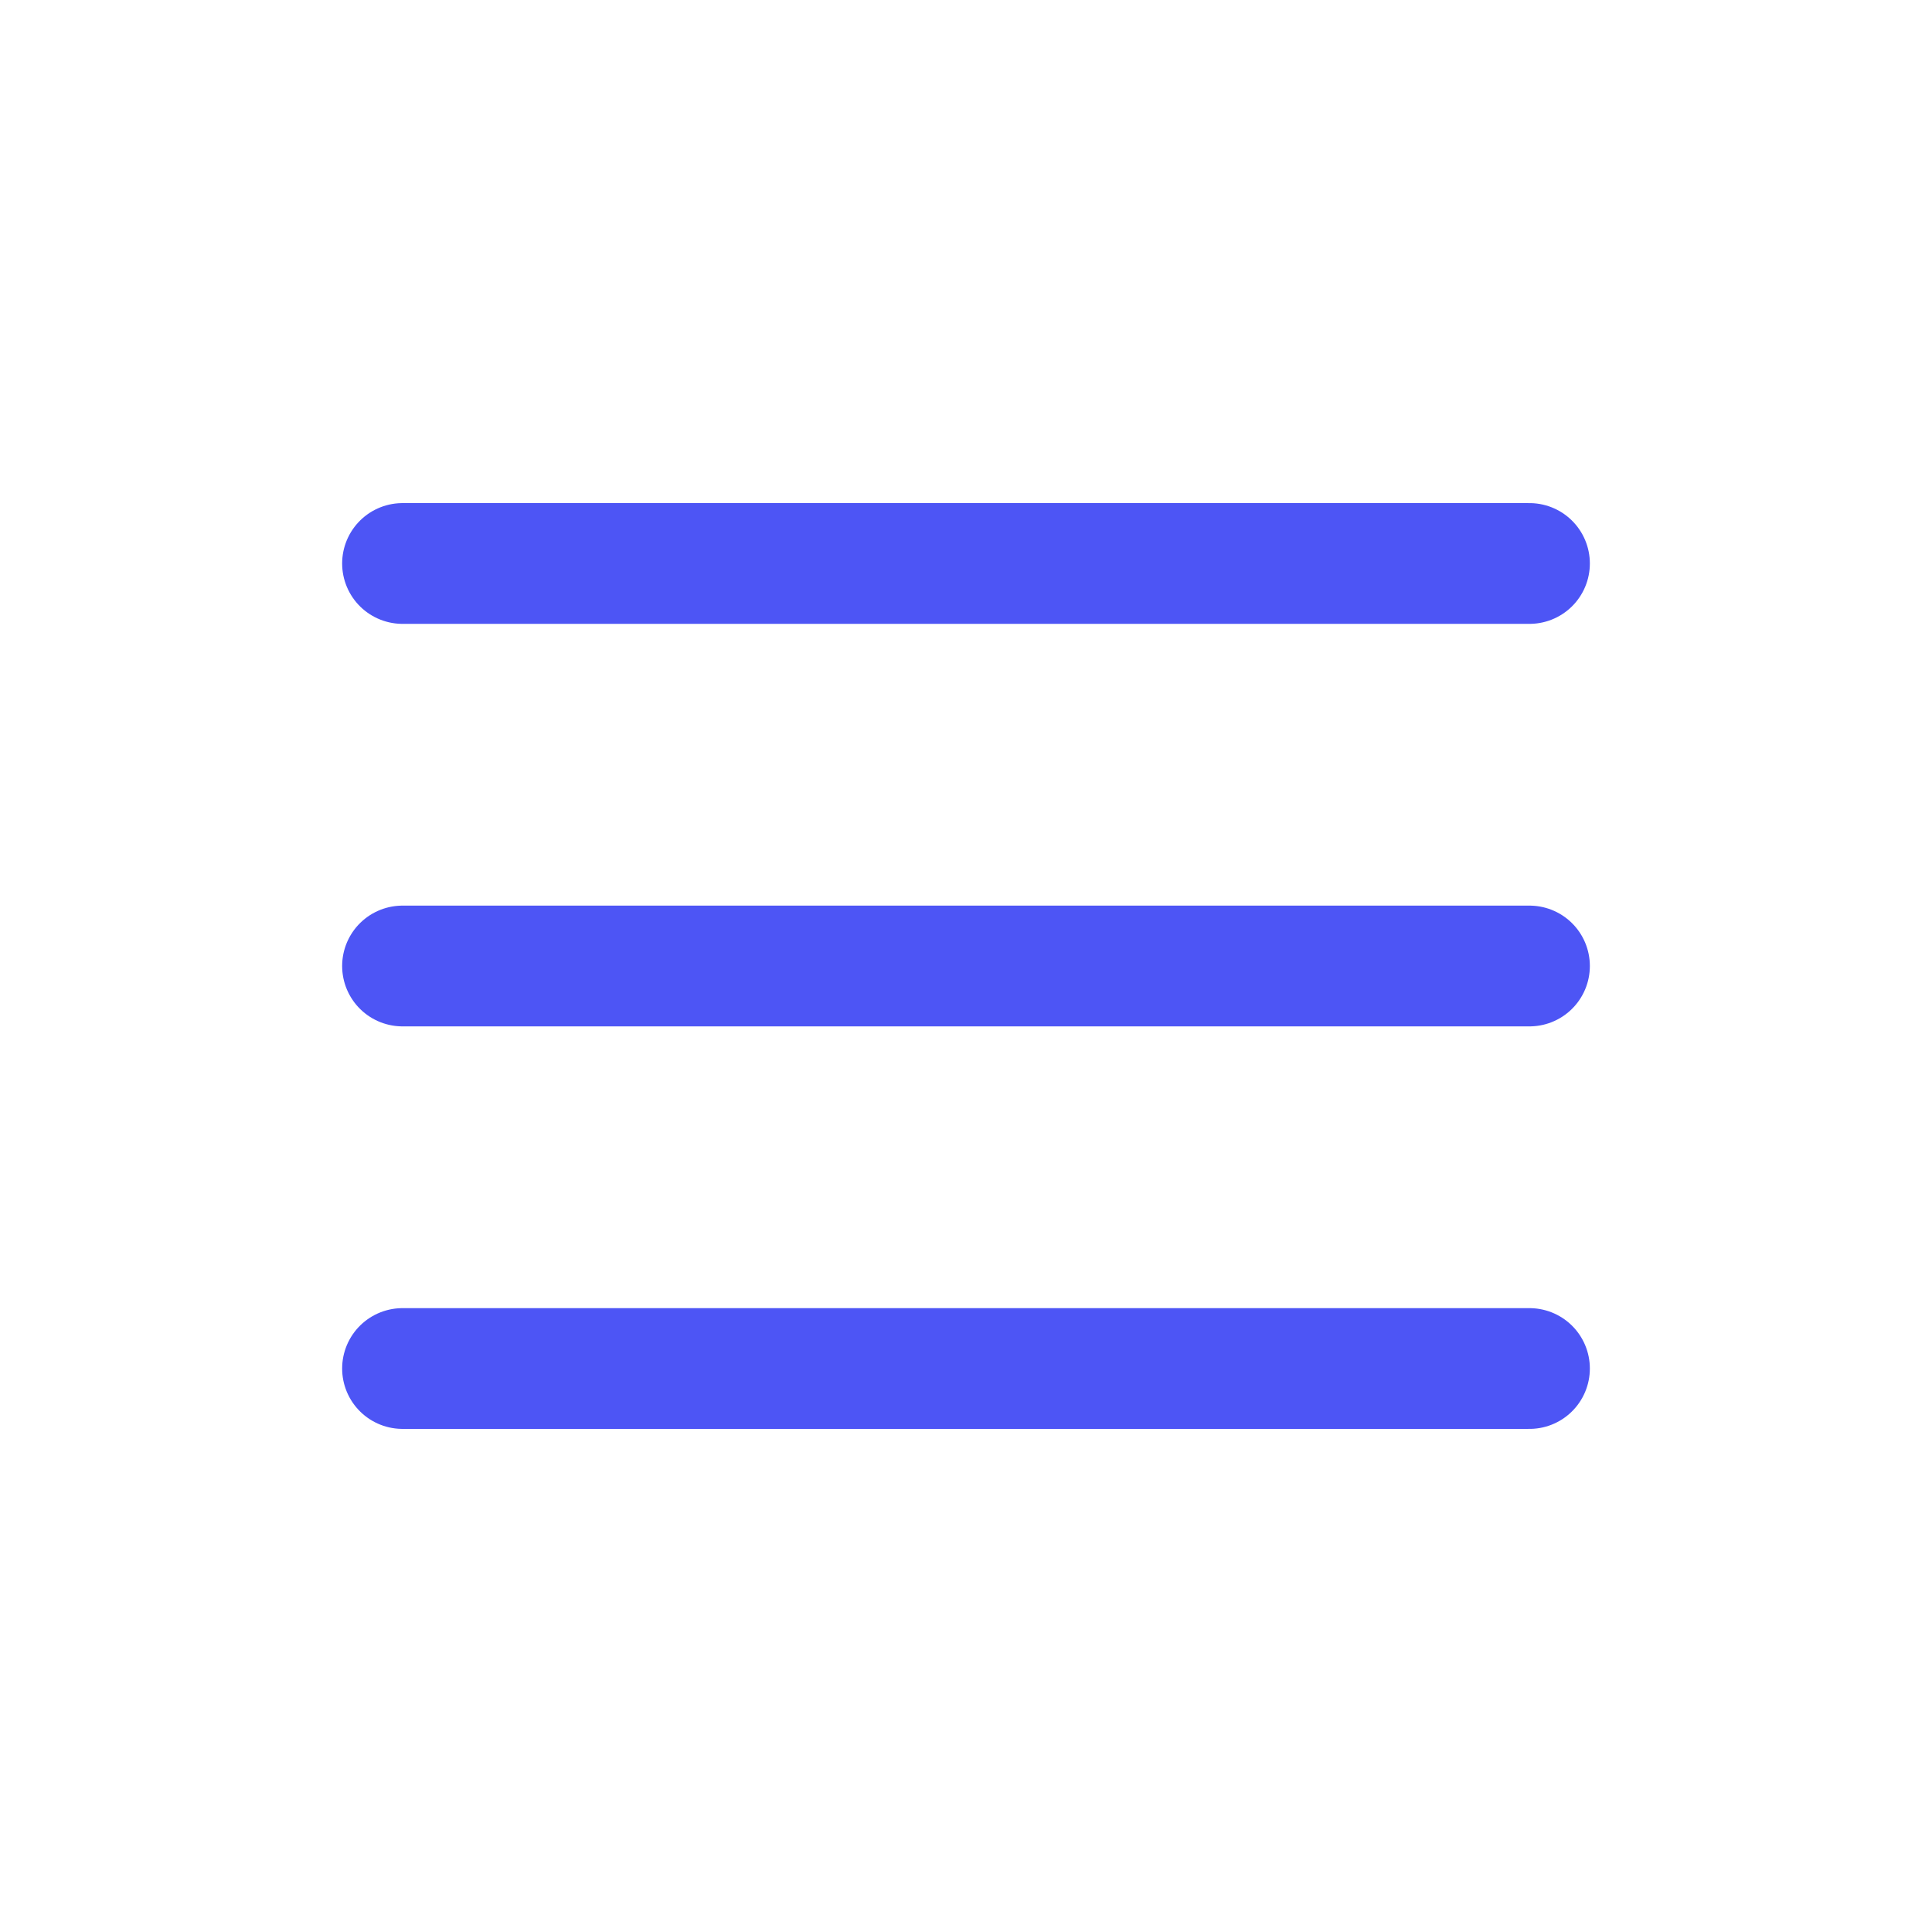
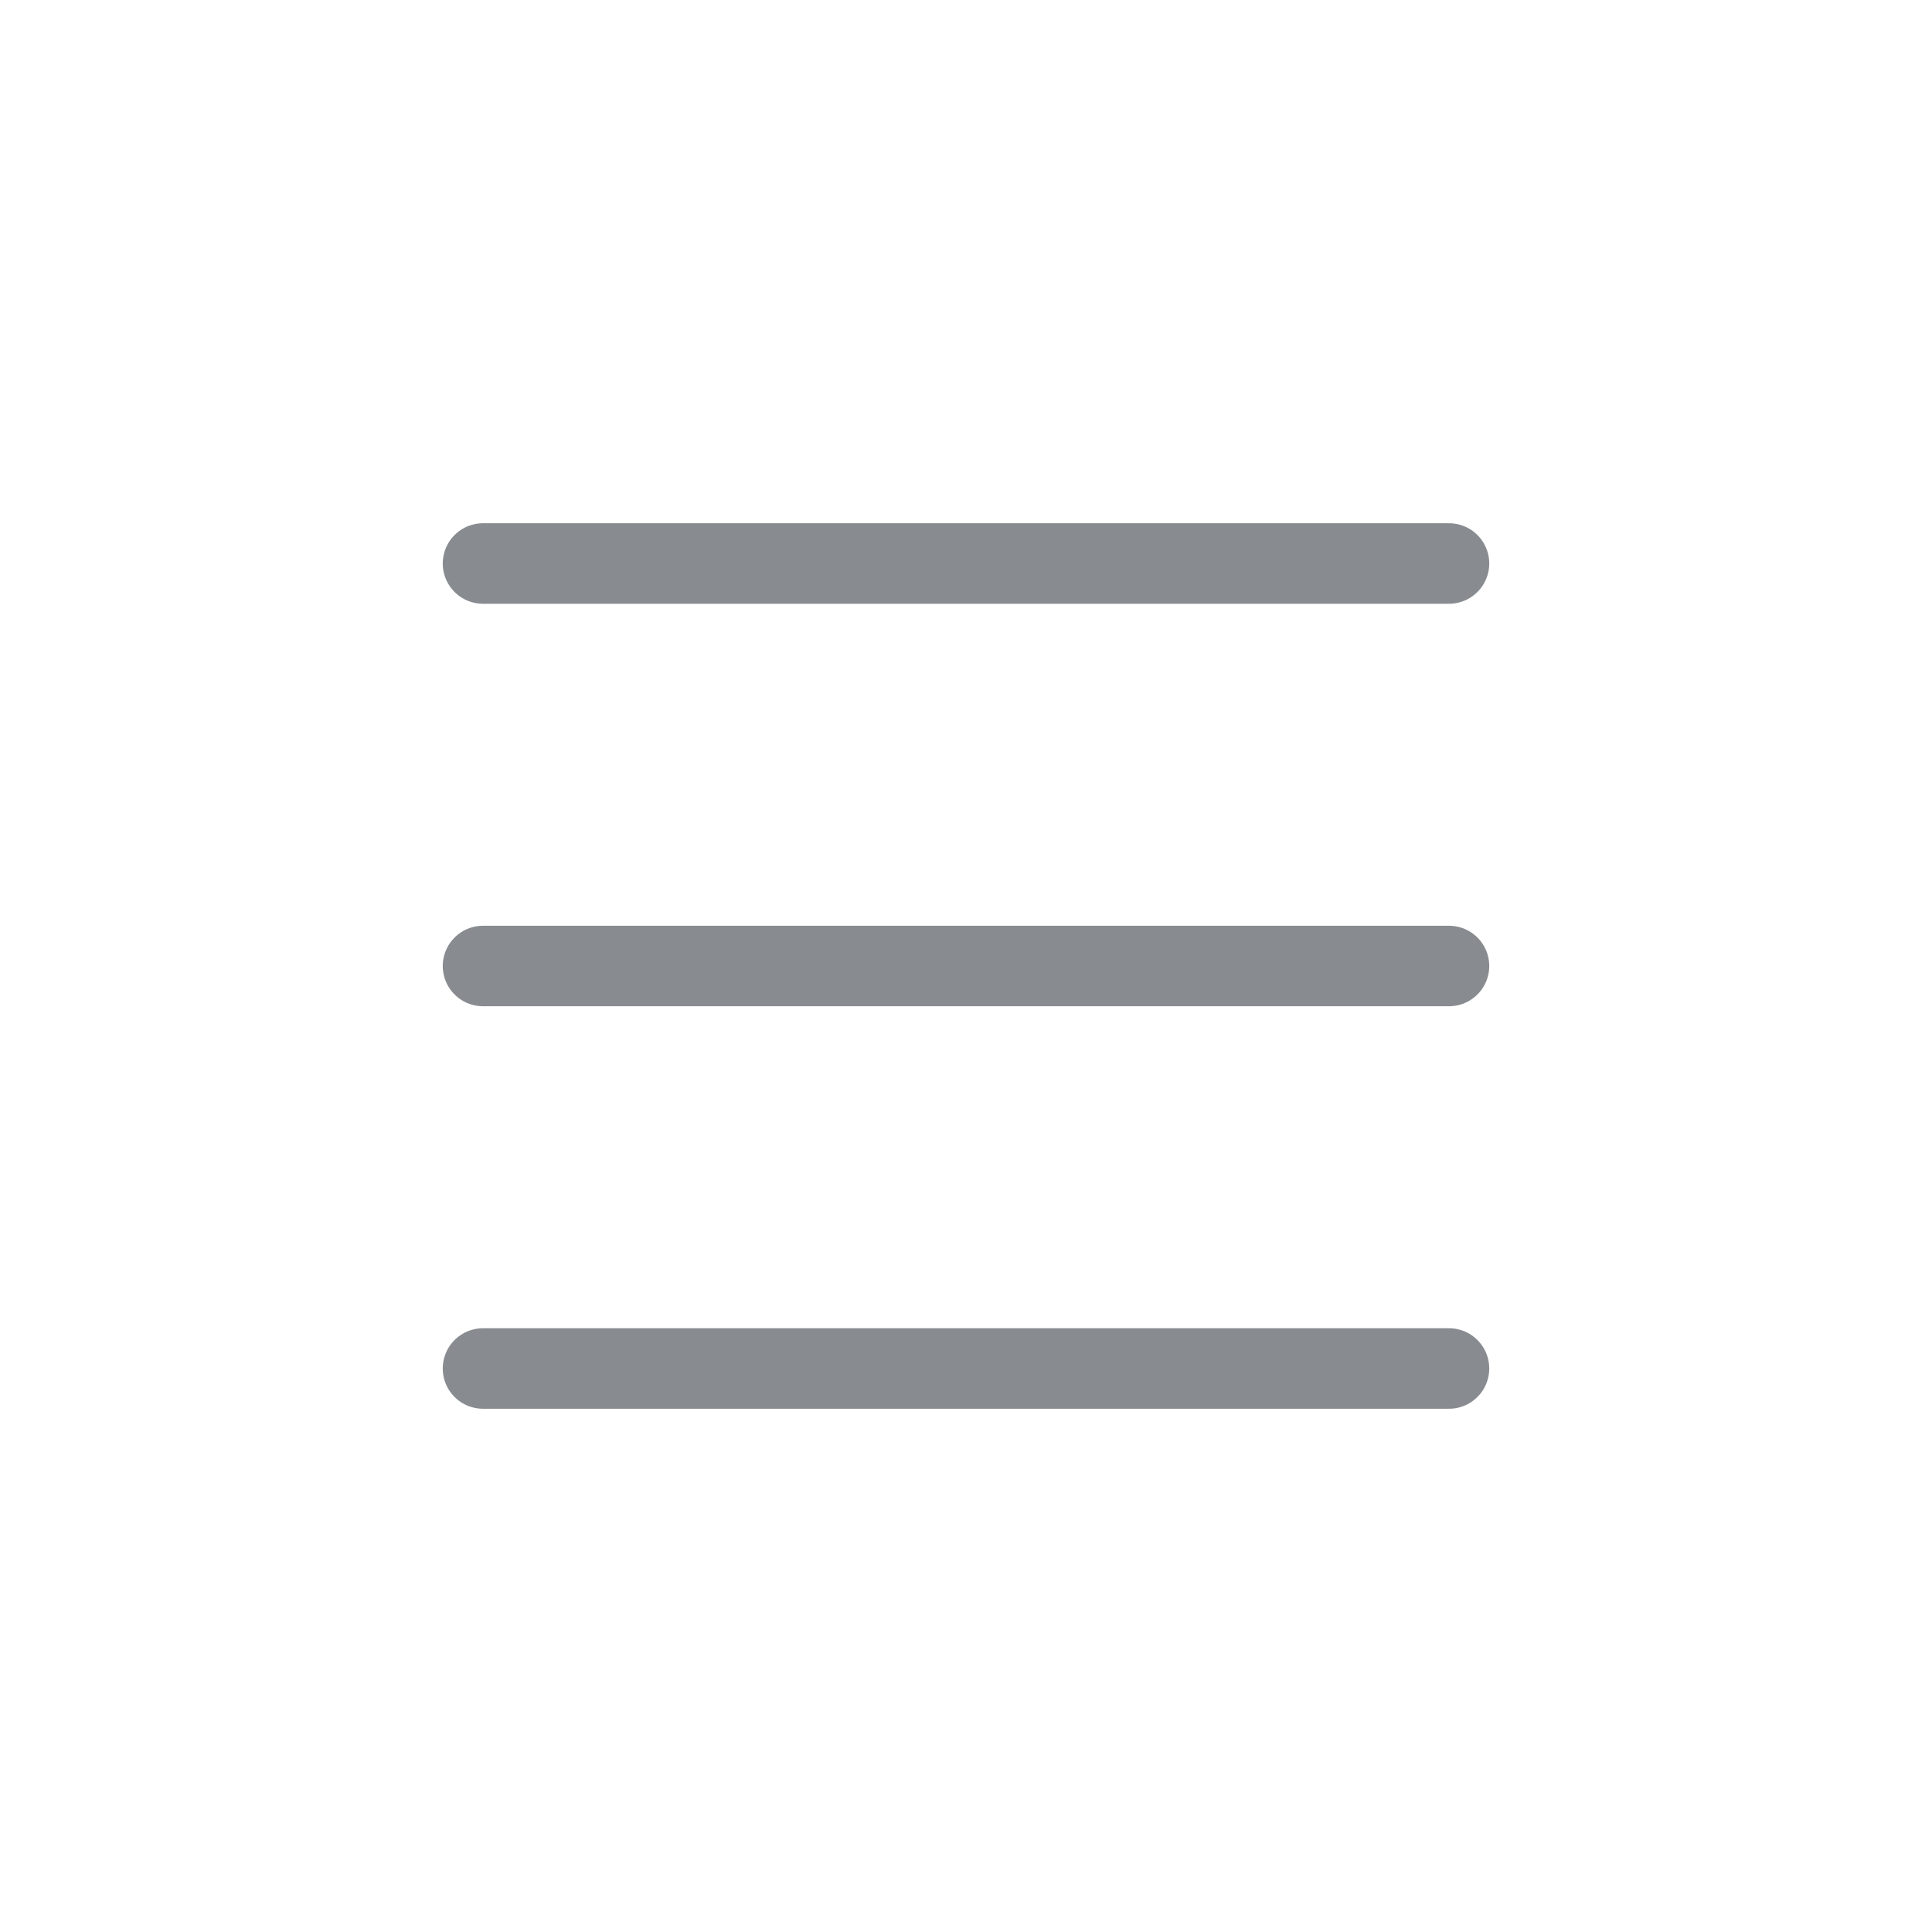
- <svg xmlns="http://www.w3.org/2000/svg" width="32" height="32" viewBox="0 0 32 32" fill="none">
-   <g id="Menu / Hamburger_MD">
-     <path id="Vector" d="M6.667 22.667H25.333M6.667 16H25.333M6.667 9.333H25.333" stroke="#4D55F5" stroke-width="2" stroke-linecap="round" stroke-linejoin="round" />
+ <svg xmlns="http://www.w3.org/2000/svg" width="24" height="24" viewBox="0 0 24 24" fill="none">
+   <g id="Frame 58">
+     <g id="Group 70">
+       <path id="Vector 151" d="M6 7H18" stroke="#888C90" stroke-linecap="round" />
+       <path id="Vector 152" d="M6 12H18" stroke="#888C90" stroke-linecap="round" />
+       <path id="Vector 153" d="M6 17H18" stroke="#888C90" stroke-linecap="round" />
+     </g>
  </g>
</svg>
